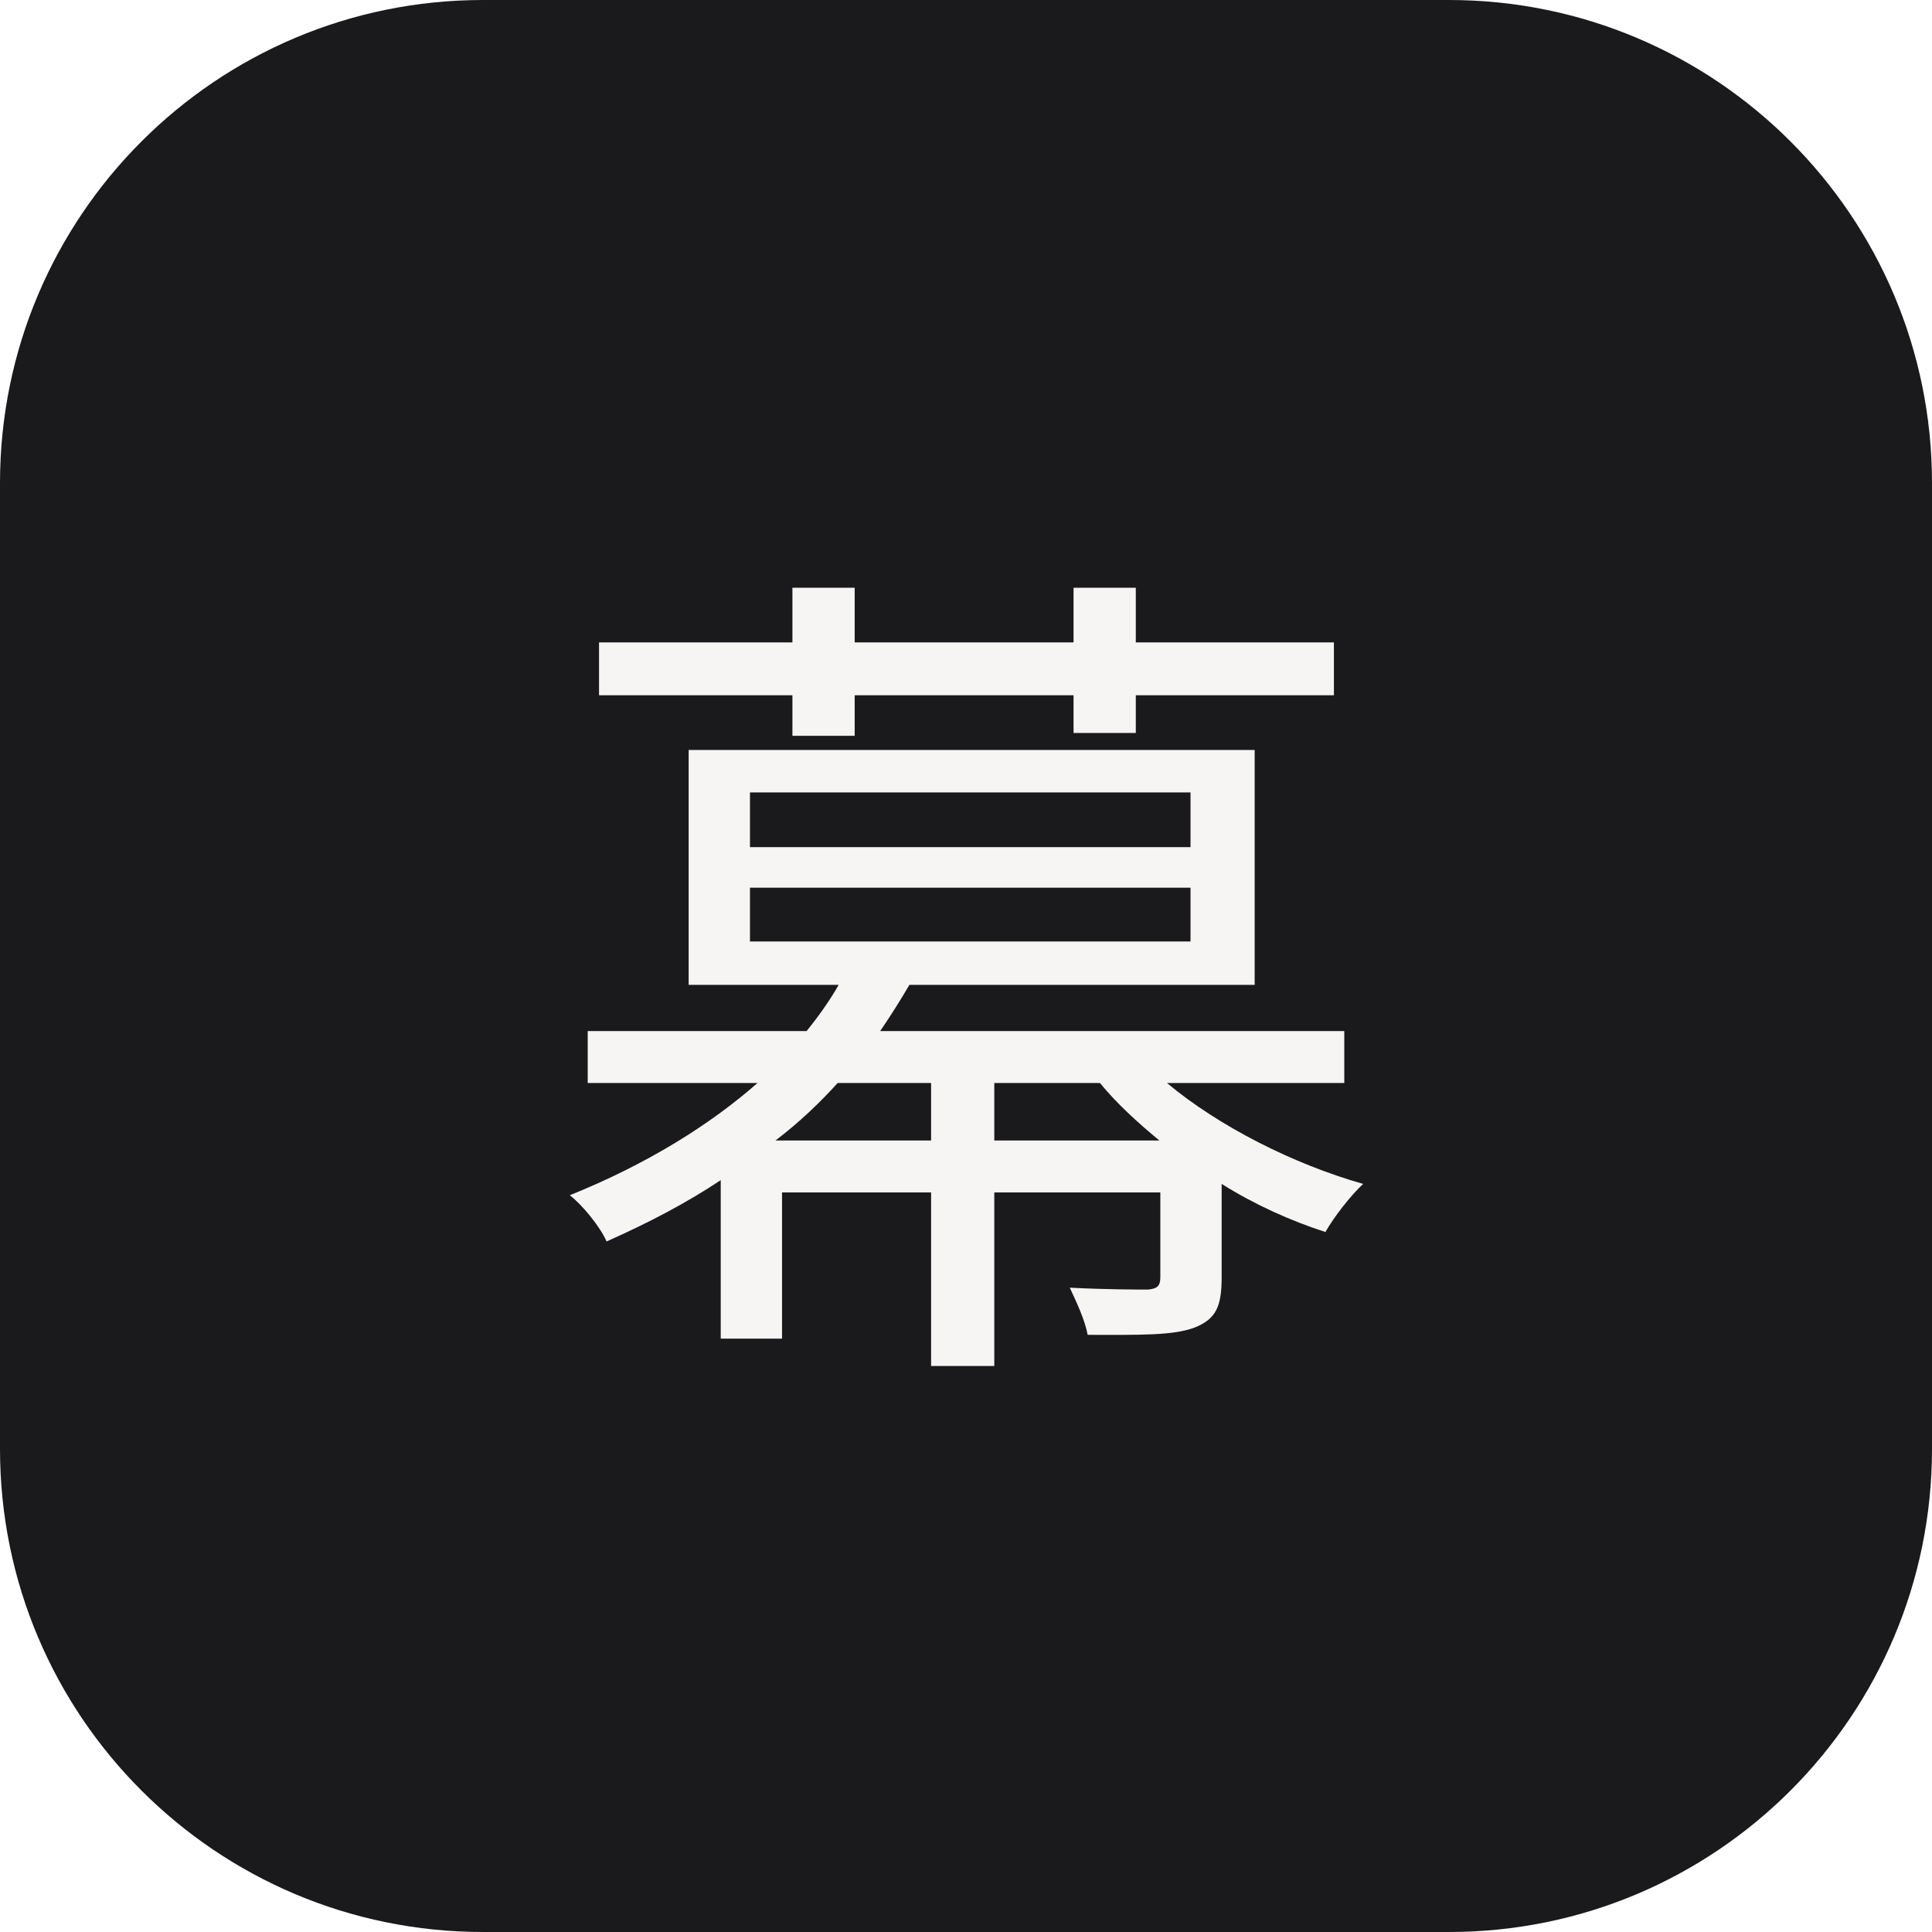
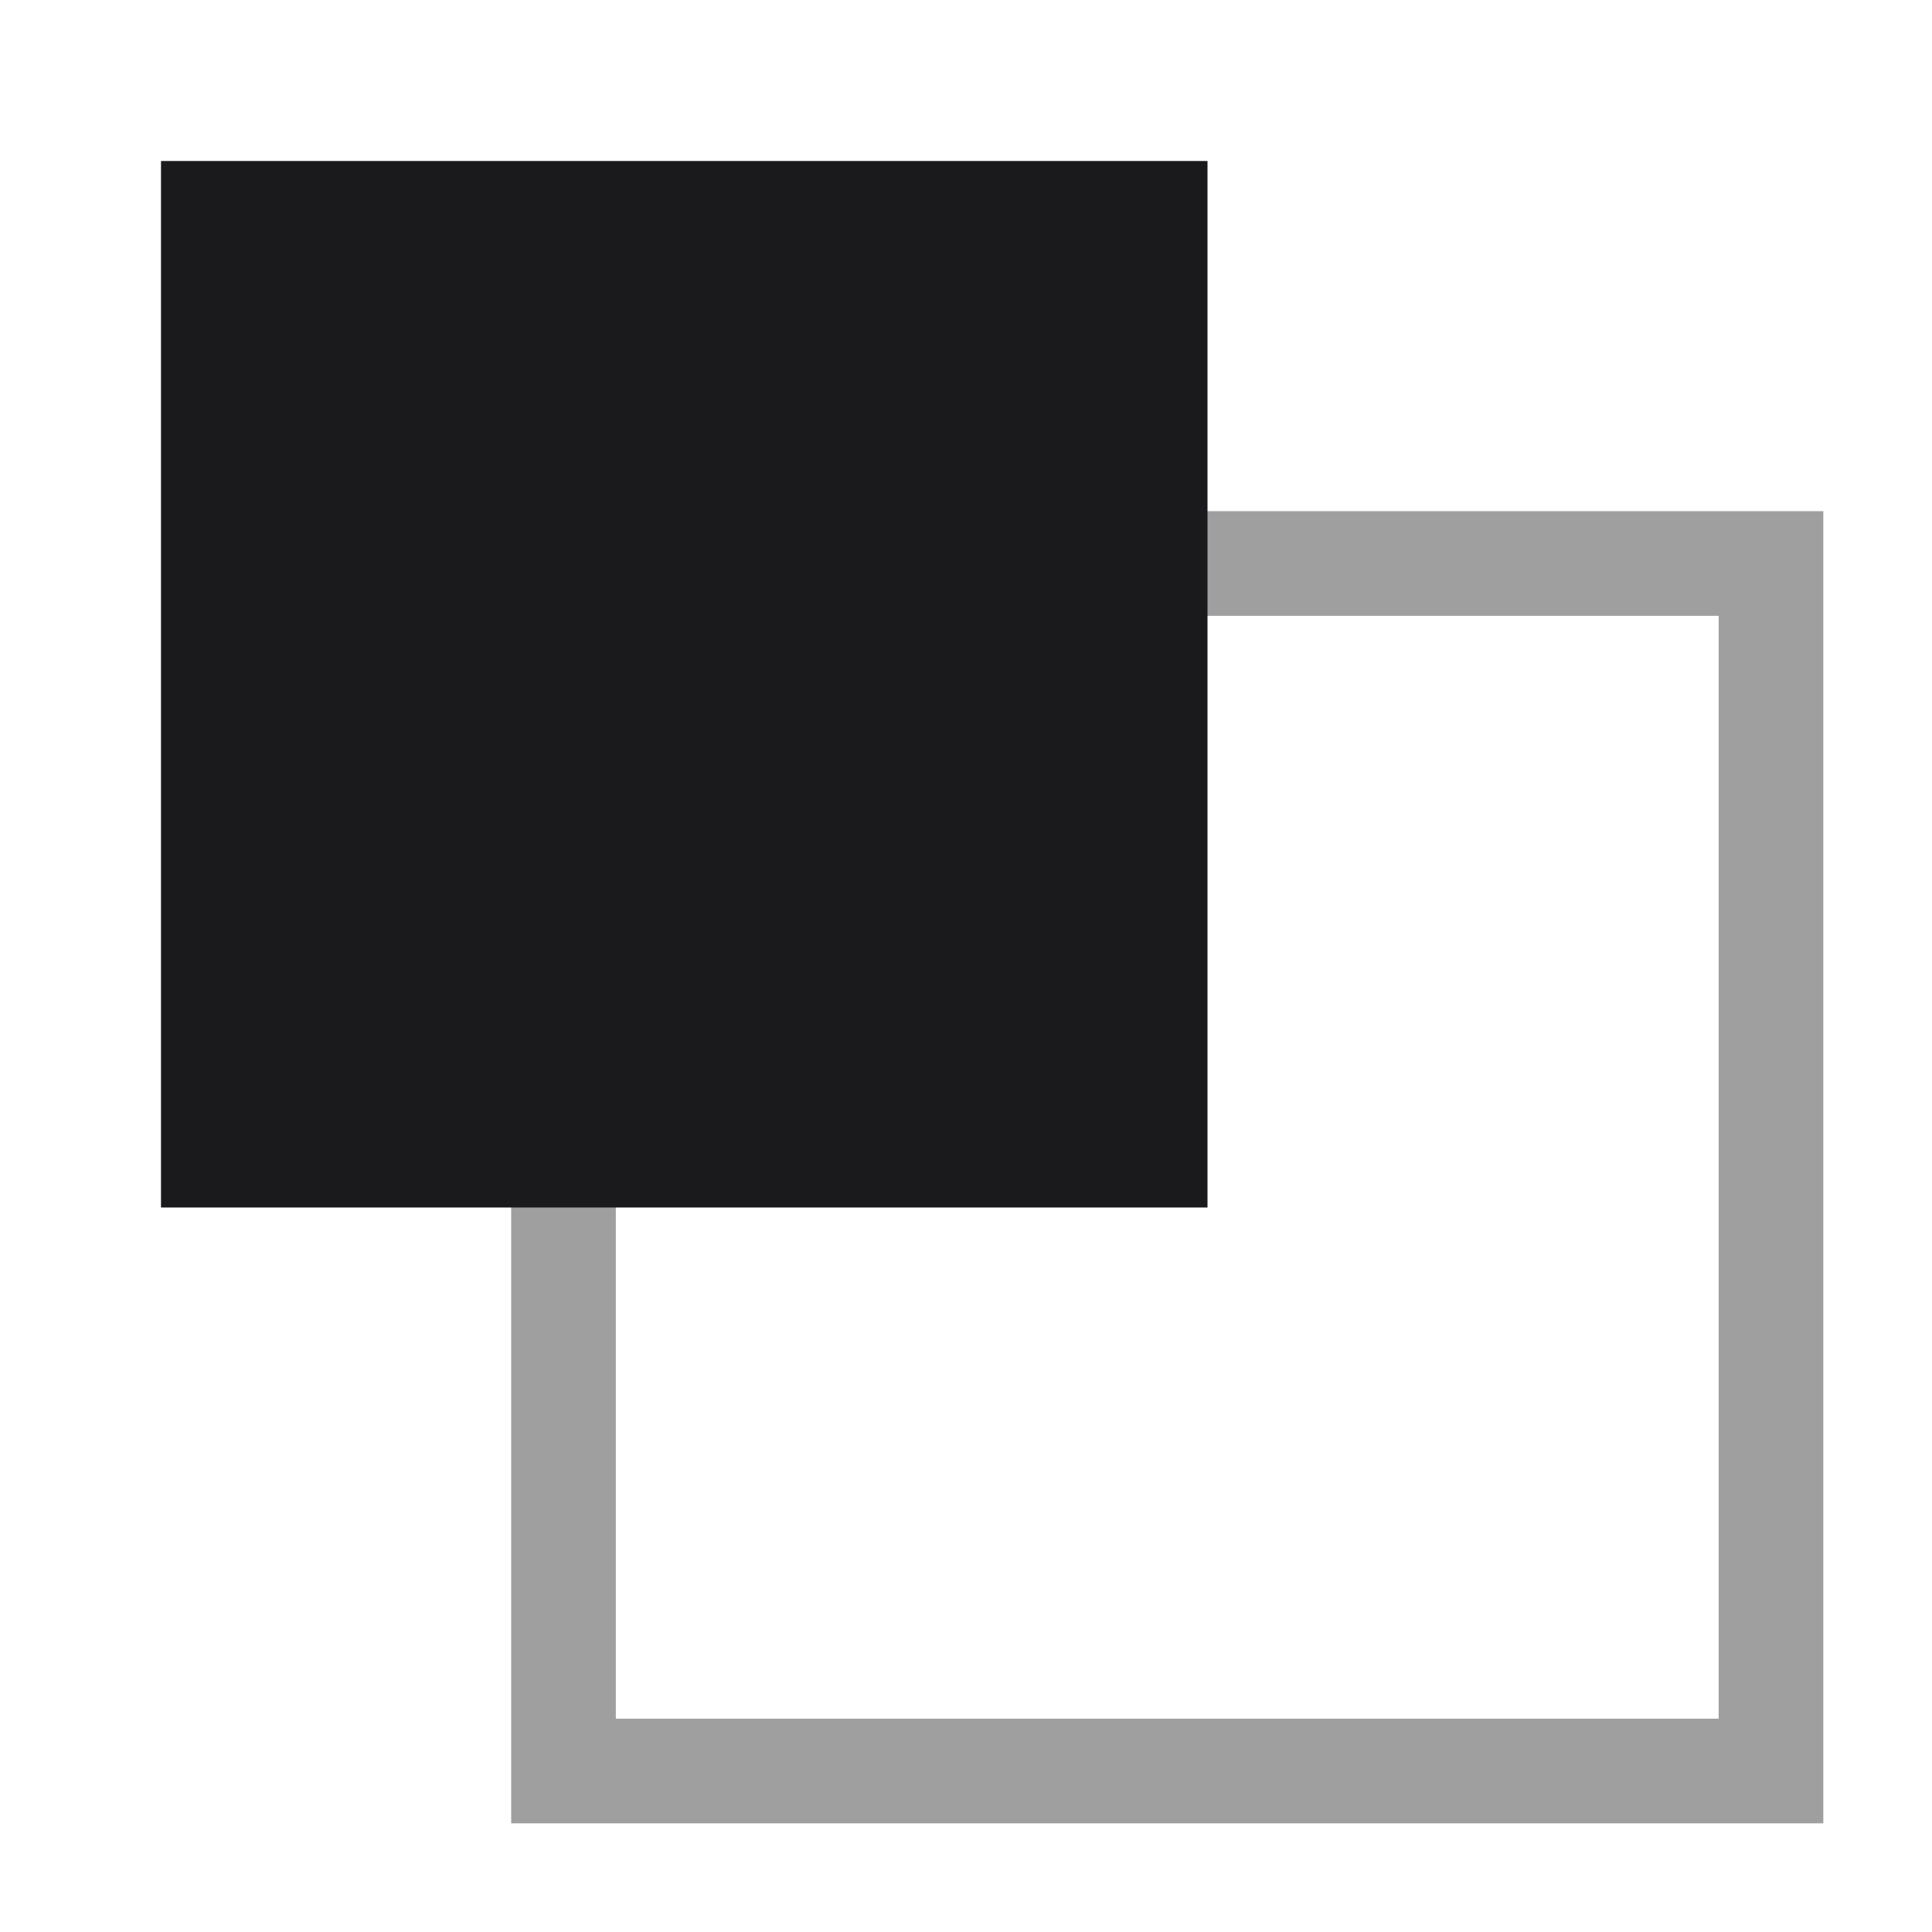
- <svg xmlns="http://www.w3.org/2000/svg" viewBox="0 0 32 32">
-   <rect width="32" height="32" rx="8" fill="#1A1A1C" />
-   <text x="16" y="21.5" text-anchor="middle" font-size="14" fill="#F6F5F3" font-family="sans-serif">幕</text>
+ <svg xmlns="http://www.w3.org/2000/svg" viewBox="0 0 48 48" role="img" aria-label="幕景宇宙">
+   <rect x="14" y="14" width="30" height="30" fill="none" stroke="#1a1a1c" stroke-width="2.6" opacity="0.42" />
+   <rect x="4" y="4" width="26" height="26" fill="#1a1a1c" />
</svg>
